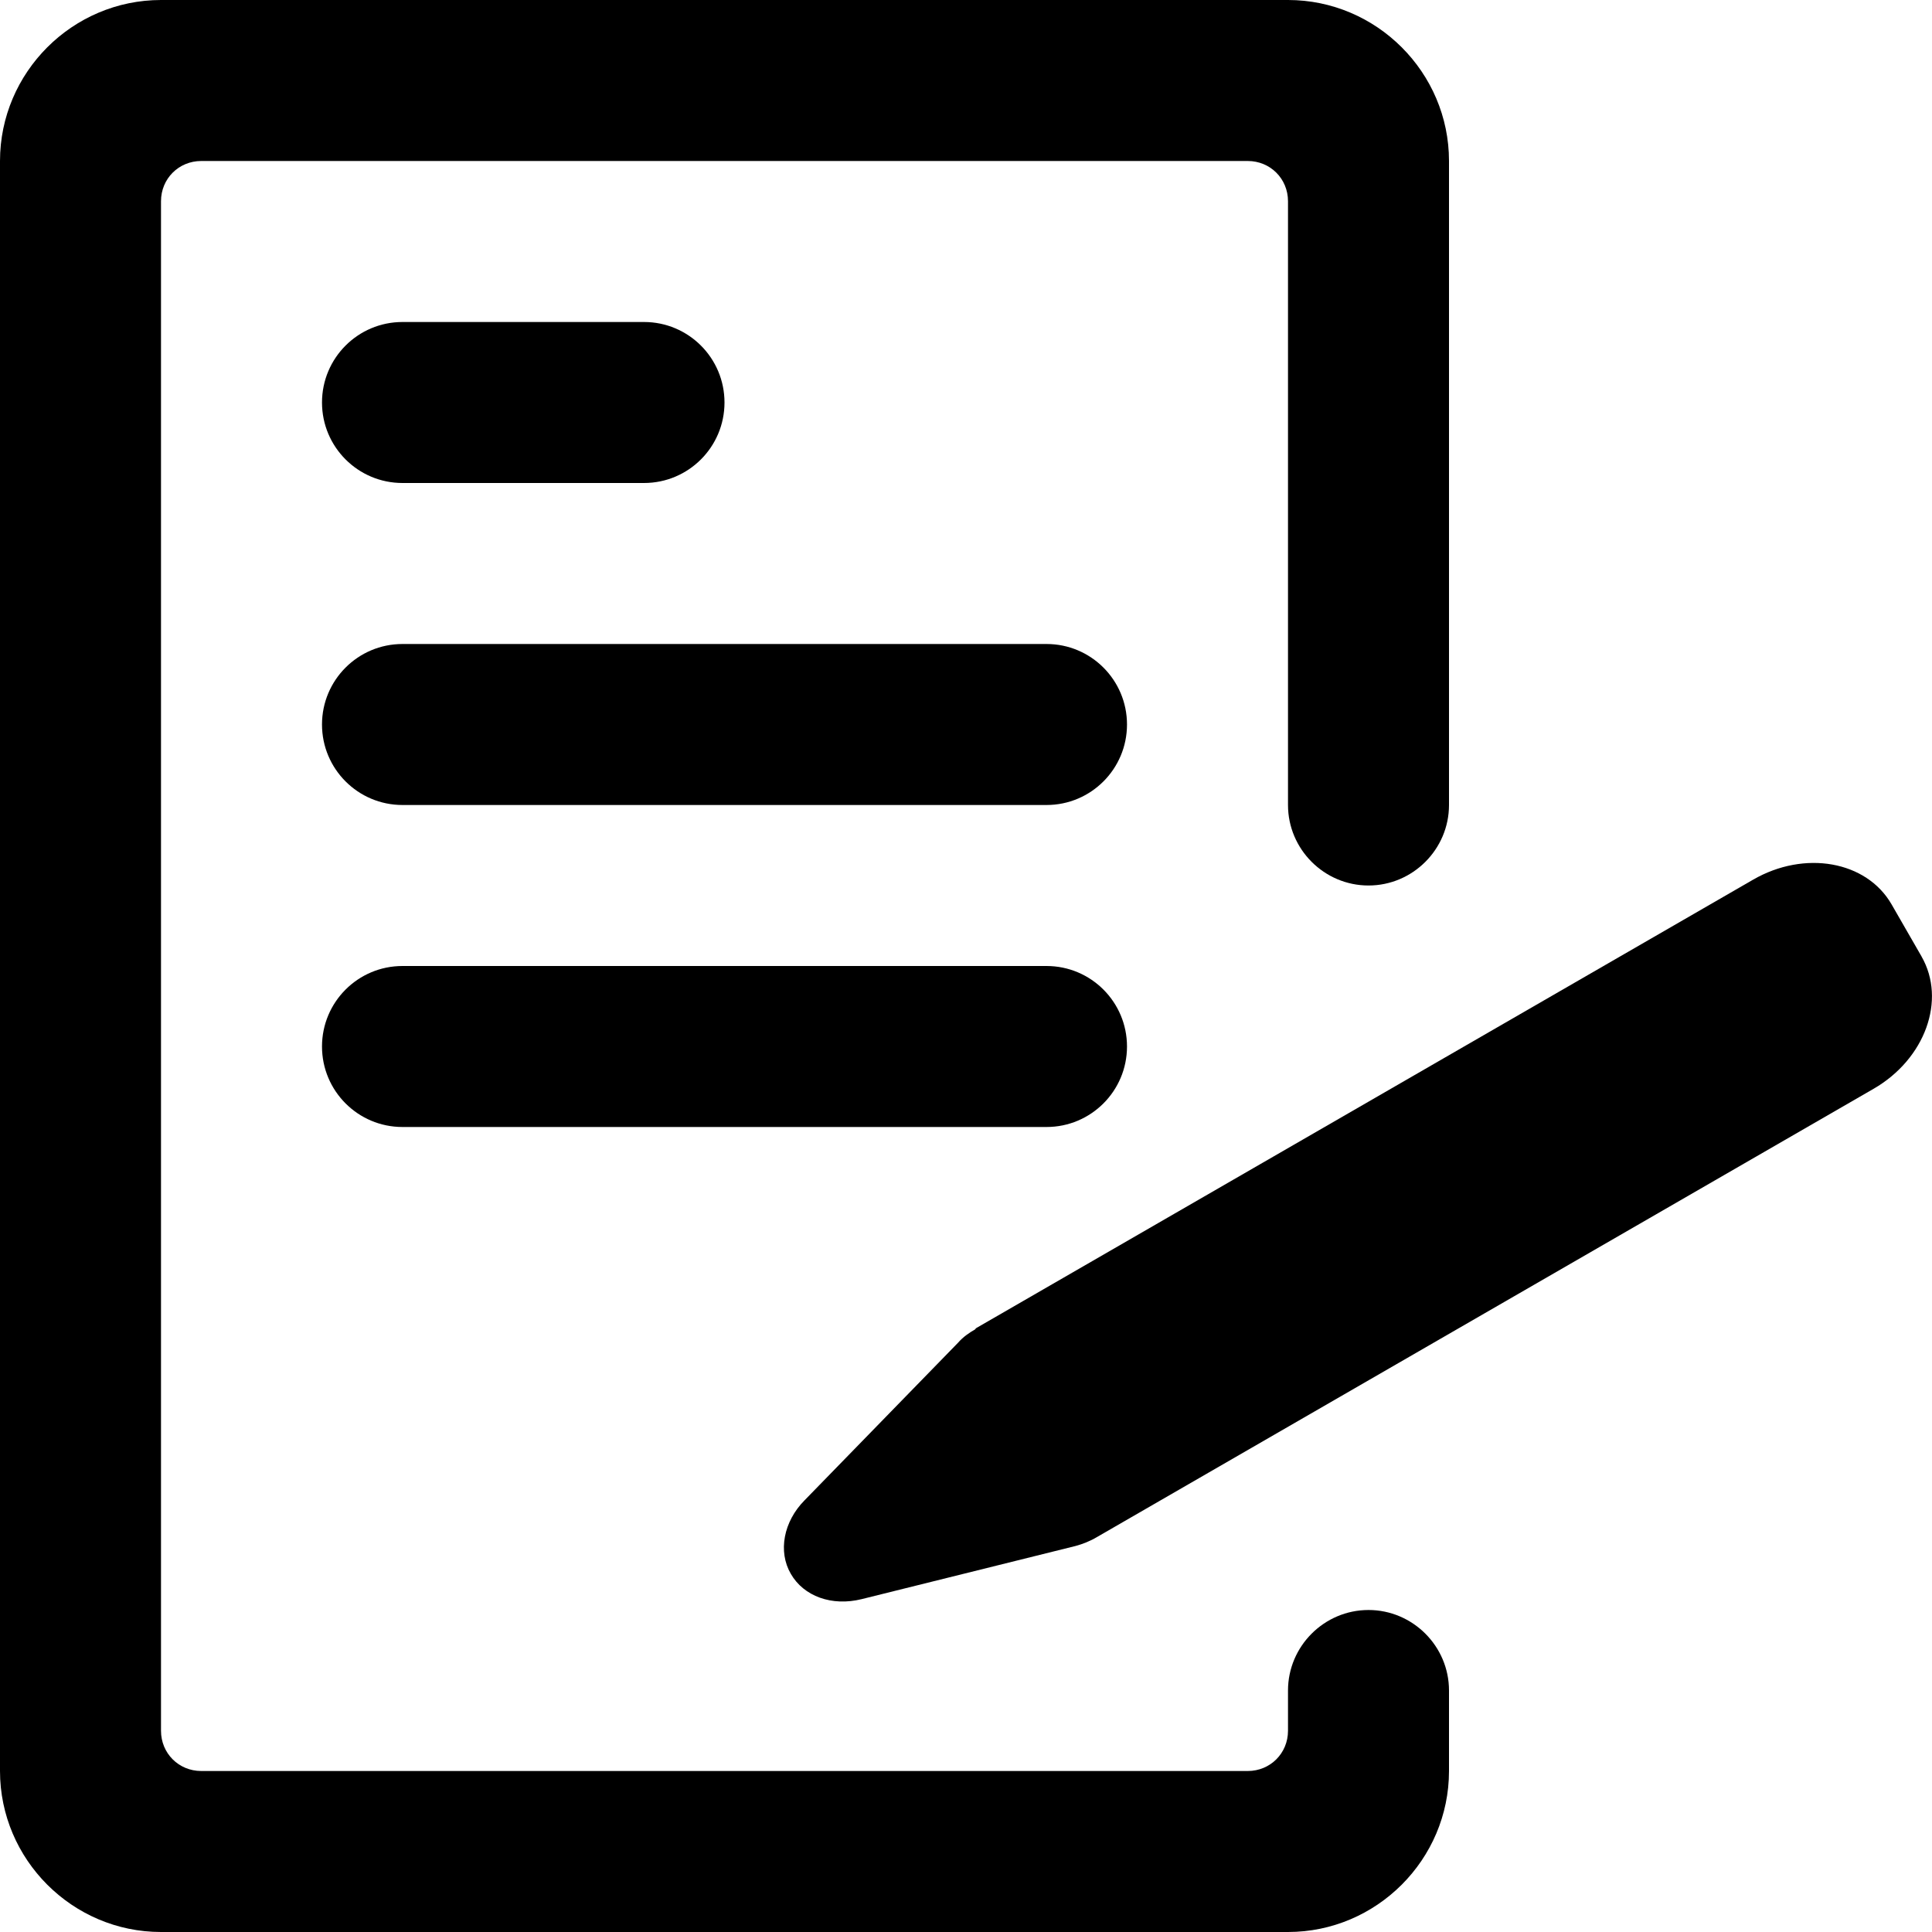
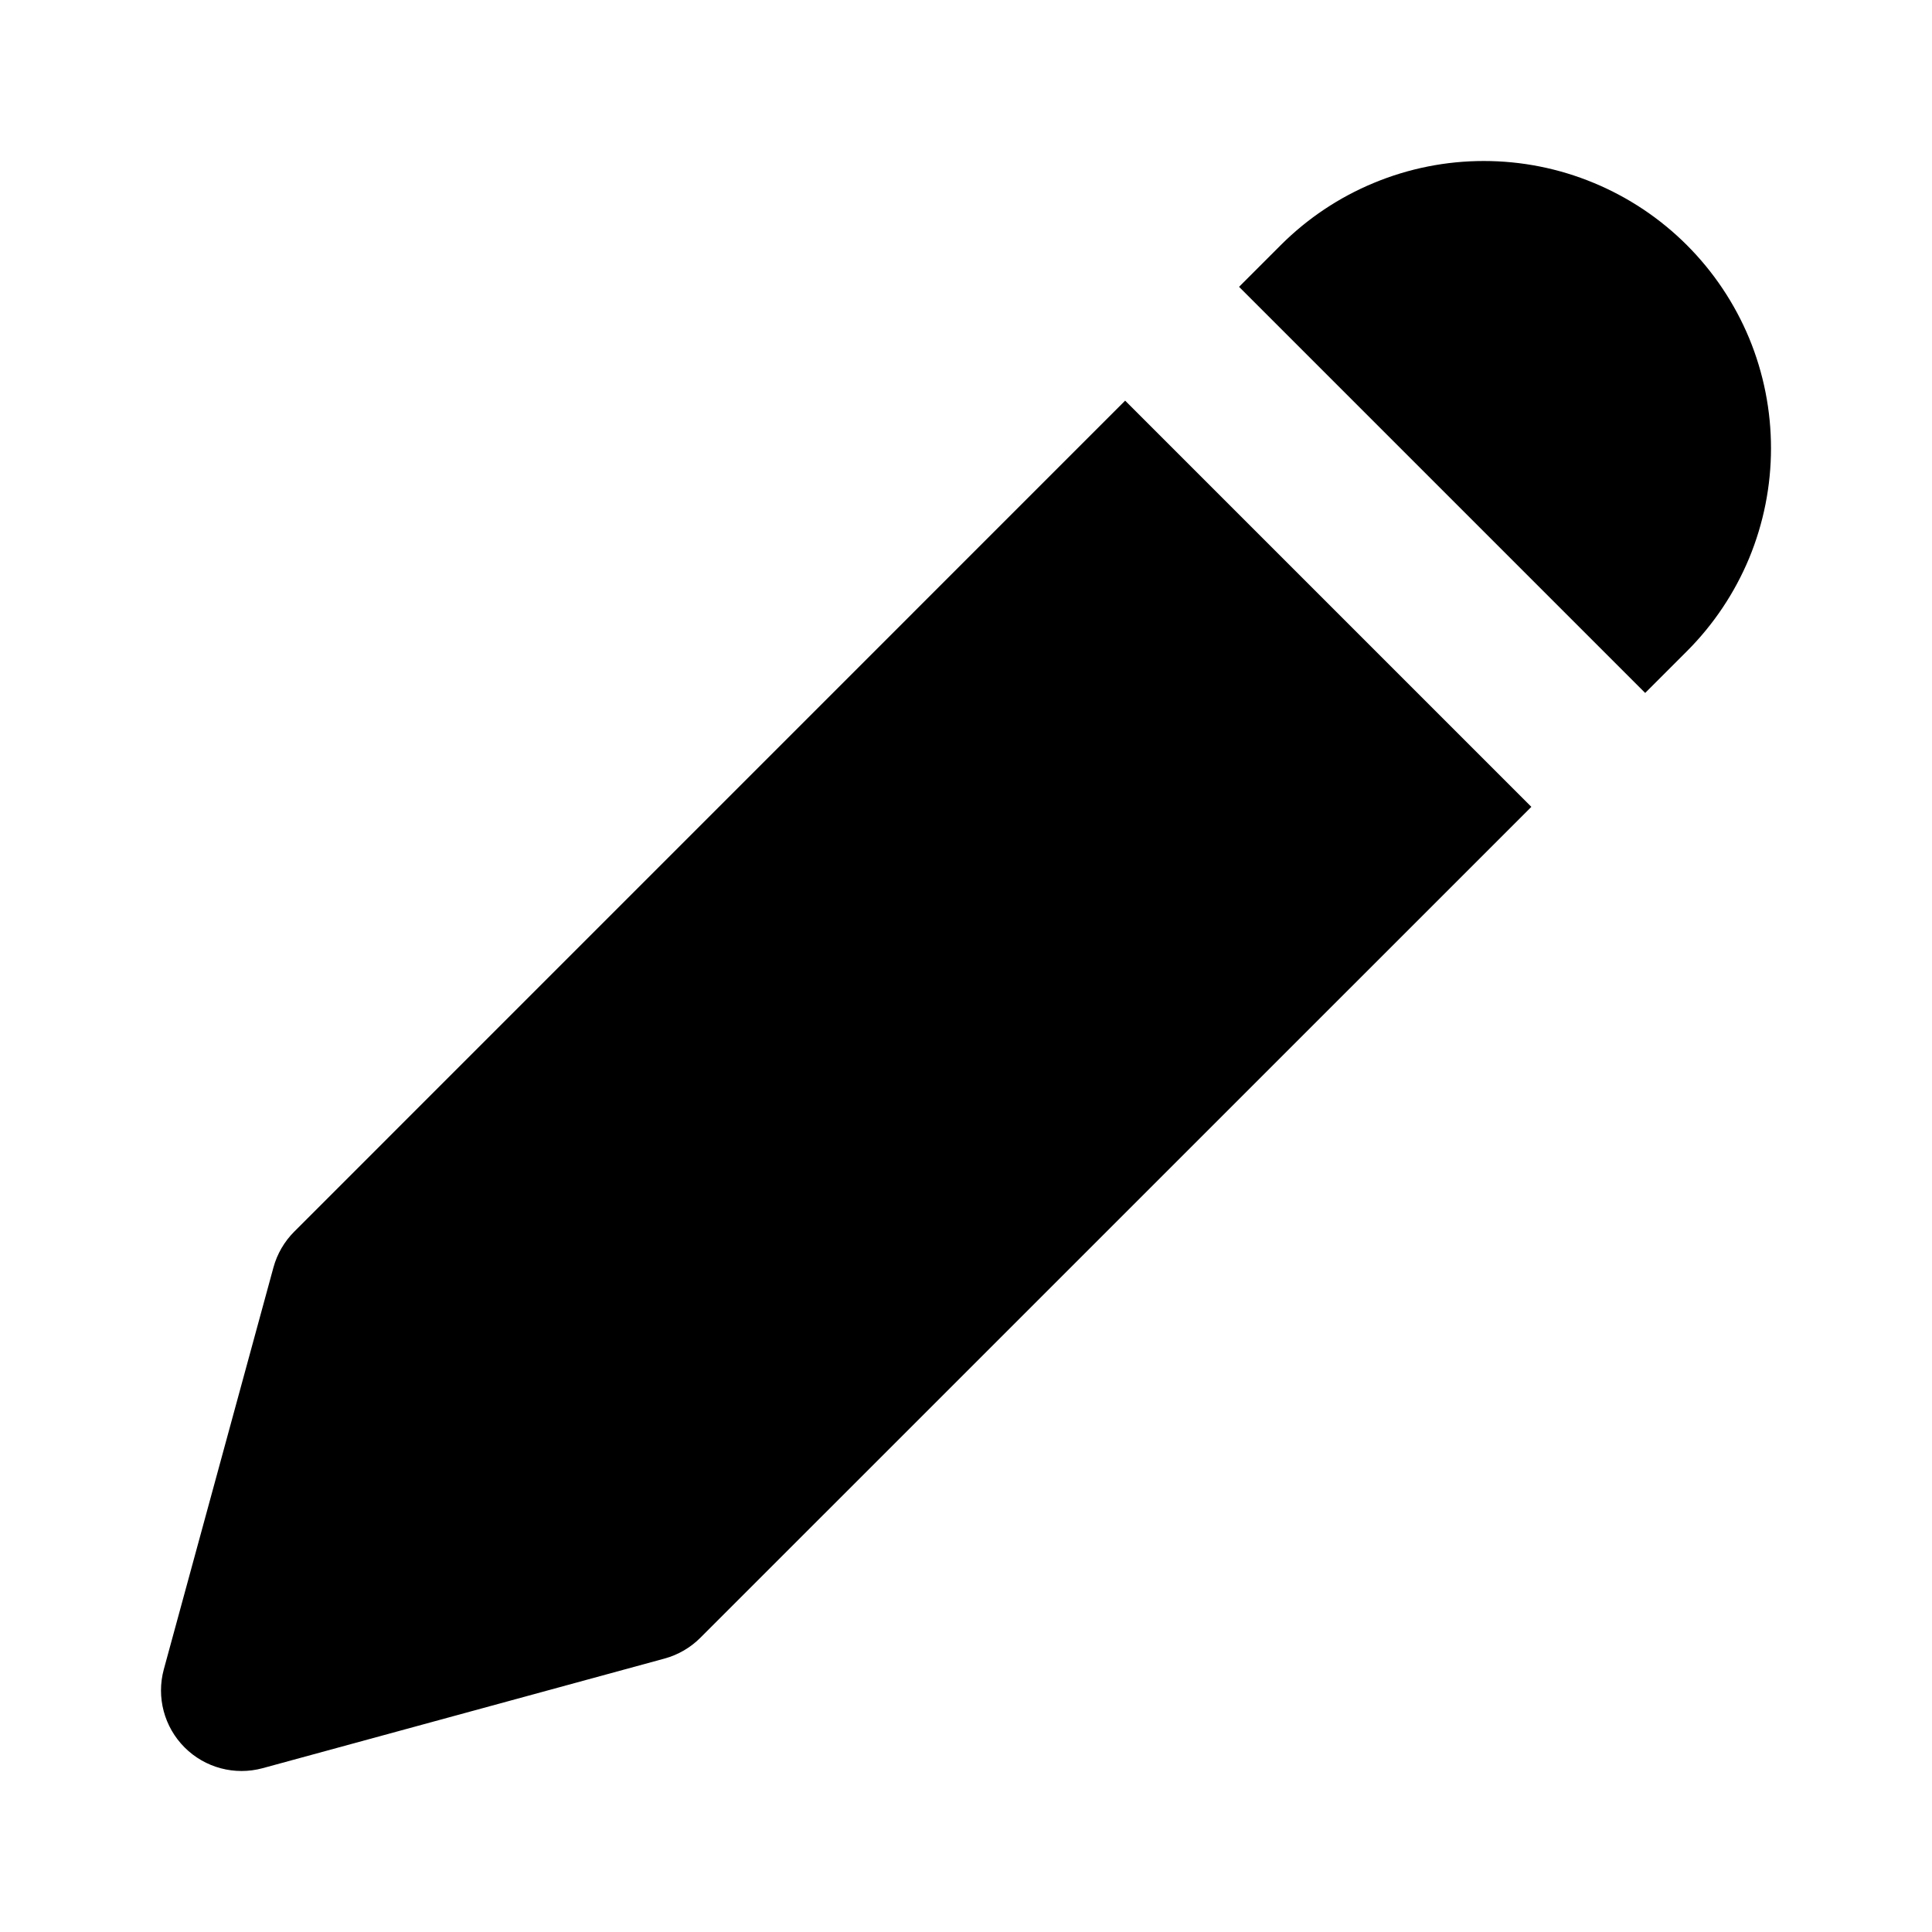
- <svg xmlns="http://www.w3.org/2000/svg" viewBox="0 0 24 24" mirror-in-rtl="true">
-   <path fill="currentColor" d="M8 6H5c-.553 0-1-.448-1-1s.447-1 1-1h3c.553 0 1 .448 1 1s-.447 1-1 1zM13 10H5c-.553 0-1-.448-1-1s.447-1 1-1h8c.553 0 1 .448 1 1s-.447 1-1 1zM13 14H5c-.553 0-1-.448-1-1s.447-1 1-1h8c.553 0 1 .448 1 1s-.447 1-1 1z" />
-   <path fill="currentColor" d="M18 2v8c0 .55-.45 1-1 1s-1-.45-1-1V2.5c0-.28-.22-.5-.5-.5h-13c-.28 0-.5.22-.5.5v19c0 .28.22.5.5.5h13c.28 0 .5-.22.5-.5V21c0-.55.45-1 1-1s1 .45 1 1v1c0 1.1-.9 2-2 2H2c-1.1 0-2-.9-2-2V2C0 .9.9 0 2 0h14c1.1 0 2 .9 2 2z" />
-   <path fill="currentColor" d="M23.87 11.882c.31.54.045 1.273-.595 1.643l-9.65 5.57c-.084.05-.176.086-.265.11l-2.656.66c-.37.092-.72-.035-.88-.314-.162-.278-.09-.65.17-.913l1.907-1.958c.063-.072.137-.123.214-.167.004-.01.012-.015.012-.015l9.65-5.57c.64-.37 1.408-.234 1.72.305l.374.65z" />
+ <svg xmlns="http://www.w3.org/2000/svg" width="800px" height="800px" viewBox="0 0 24 24" fill="none">
+   <path d="M17.067 2.272C17.5 2.092 17.964 2 18.432 2C18.901 2 19.365 2.092 19.798 2.272C20.23 2.451 20.624 2.714 20.955 3.045C21.286 3.376 21.549 3.769 21.729 4.202C21.908 4.635 22 5.099 22 5.568C22 6.036 21.908 6.5 21.729 6.933C21.549 7.366 21.286 7.759 20.955 8.09L20.437 8.608L15.392 3.563L15.91 3.045C16.241 2.714 16.634 2.451 17.067 2.272Z" fill="currentColor" />
+   <path d="M13.977 4.977L3.655 15.3C3.532 15.423 3.443 15.576 3.397 15.744L2.035 20.737C1.941 21.083 2.039 21.453 2.293 21.707C2.547 21.961 2.917 22.059 3.263 21.965L8.256 20.603C8.424 20.557 8.577 20.468 8.7 20.345L19.023 10.023L13.977 4.977Z" fill="currentColor" />
</svg>
